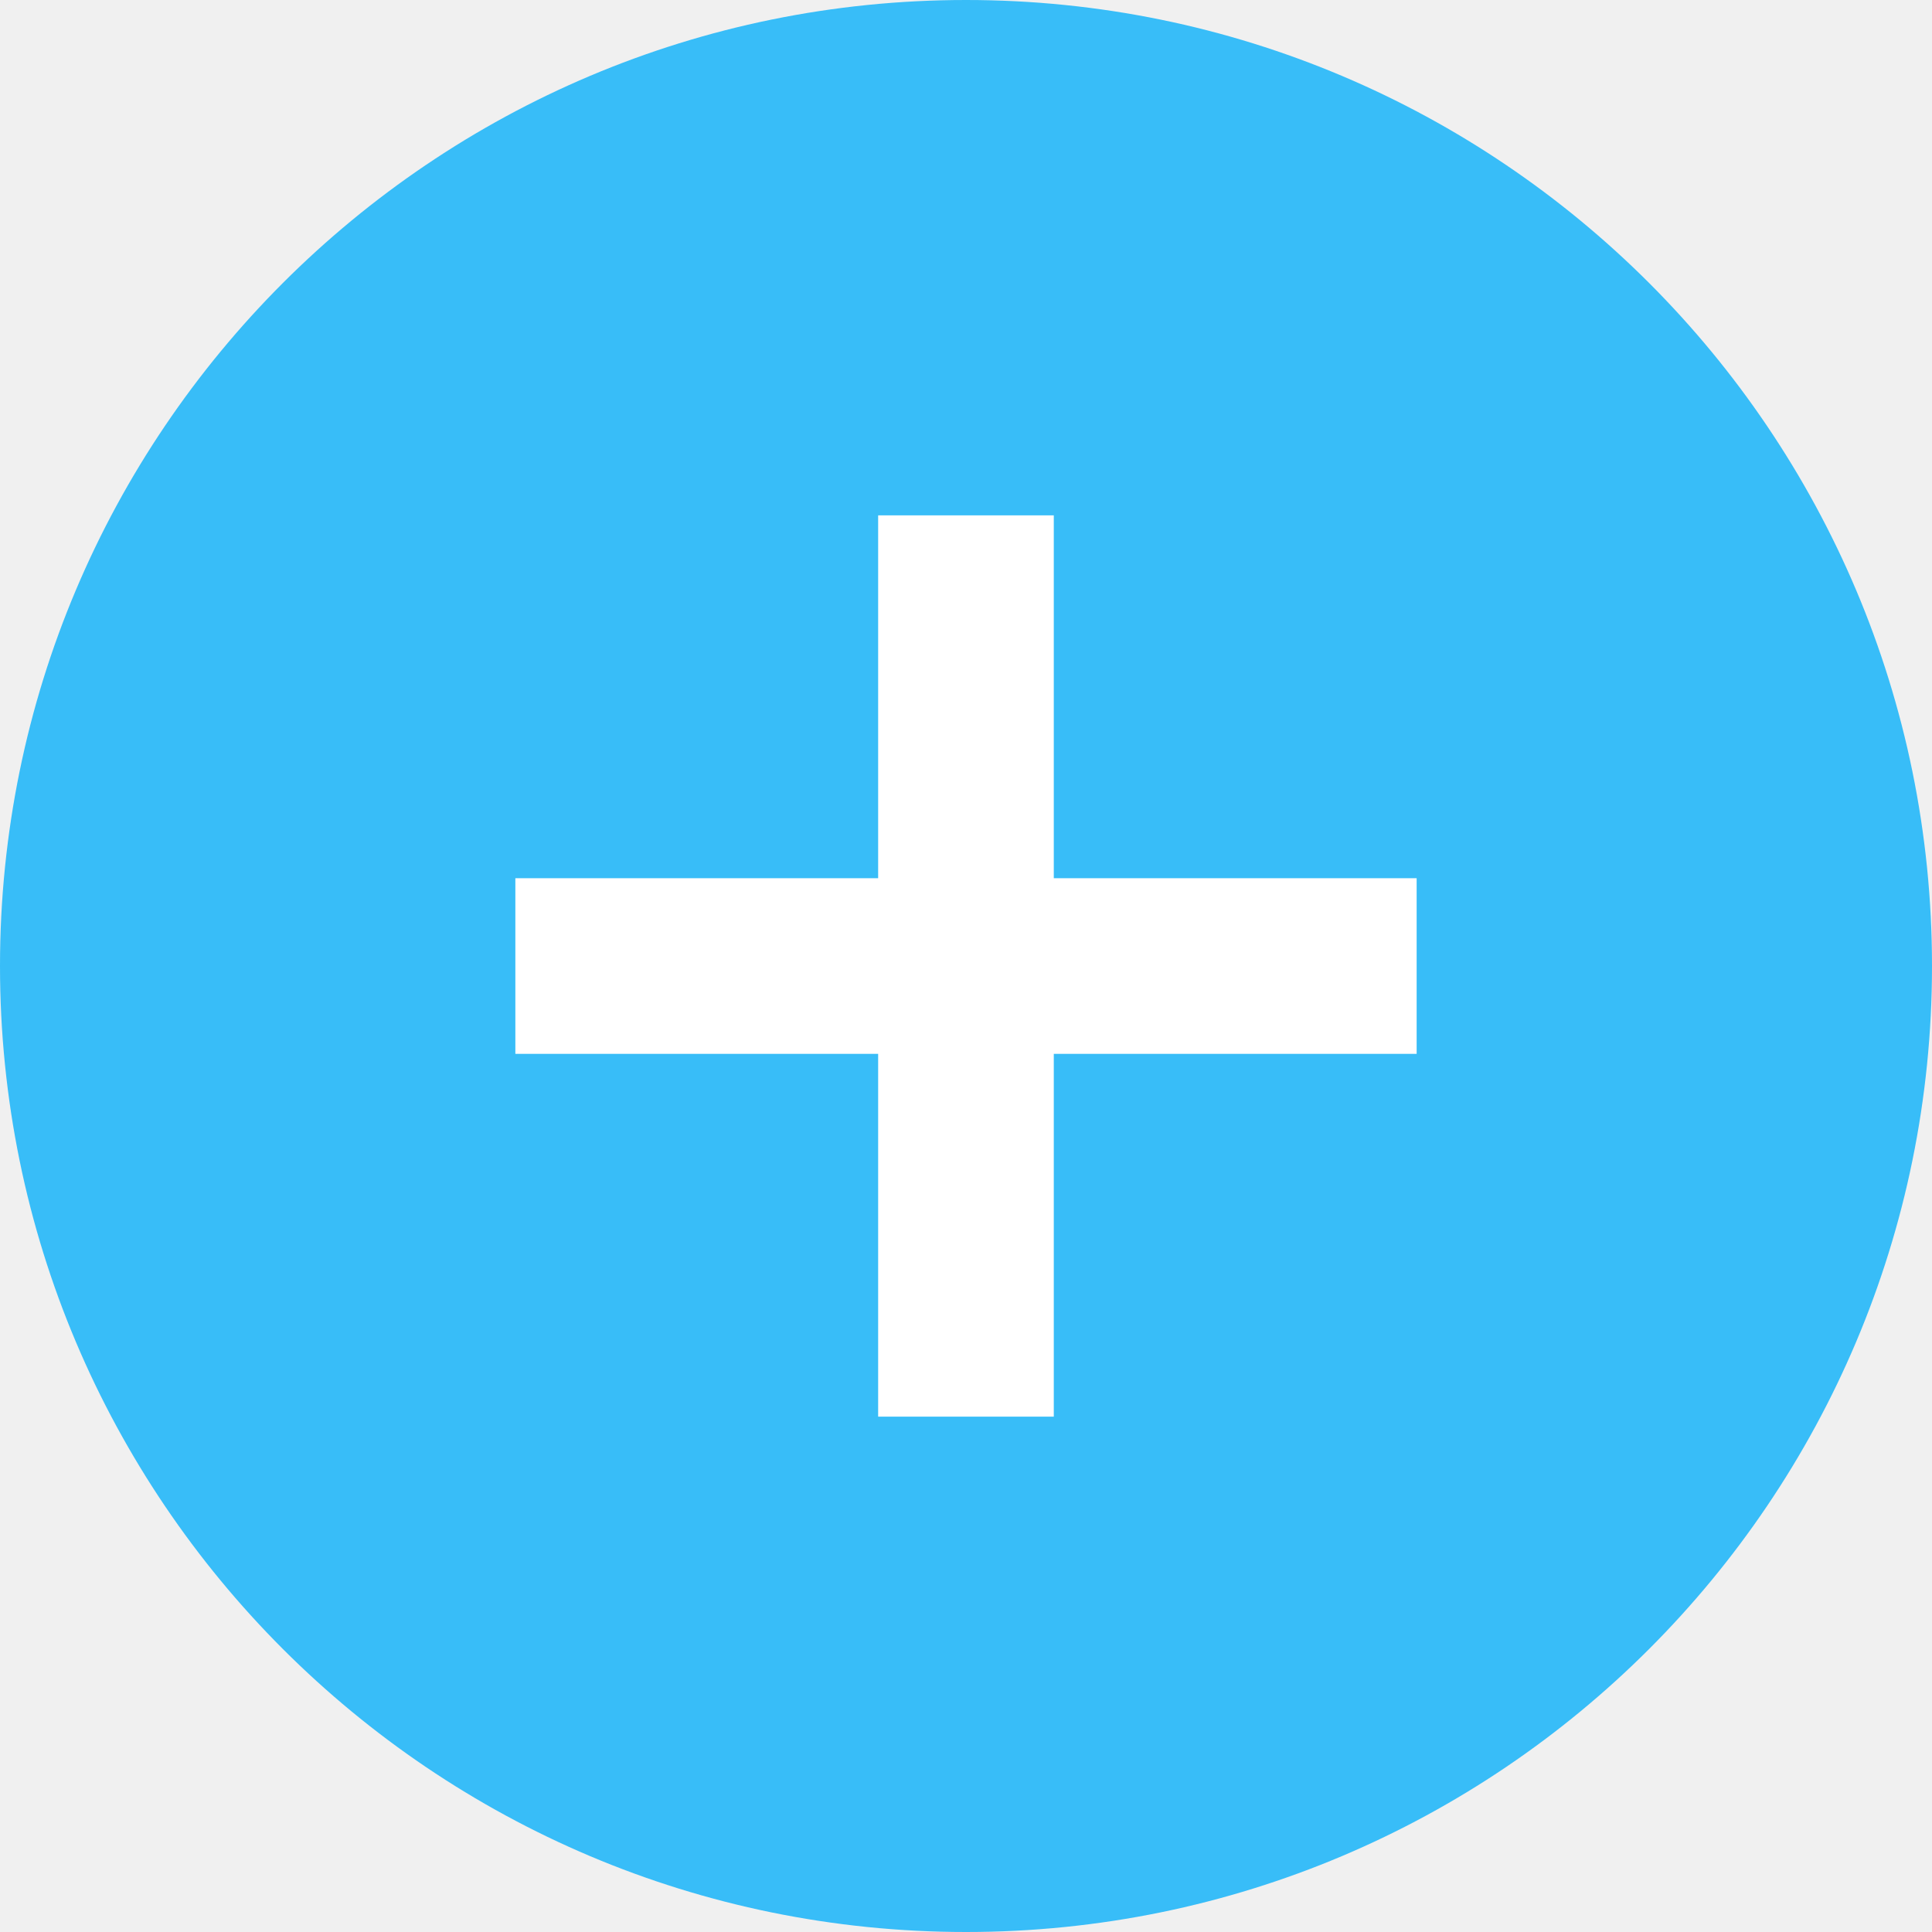
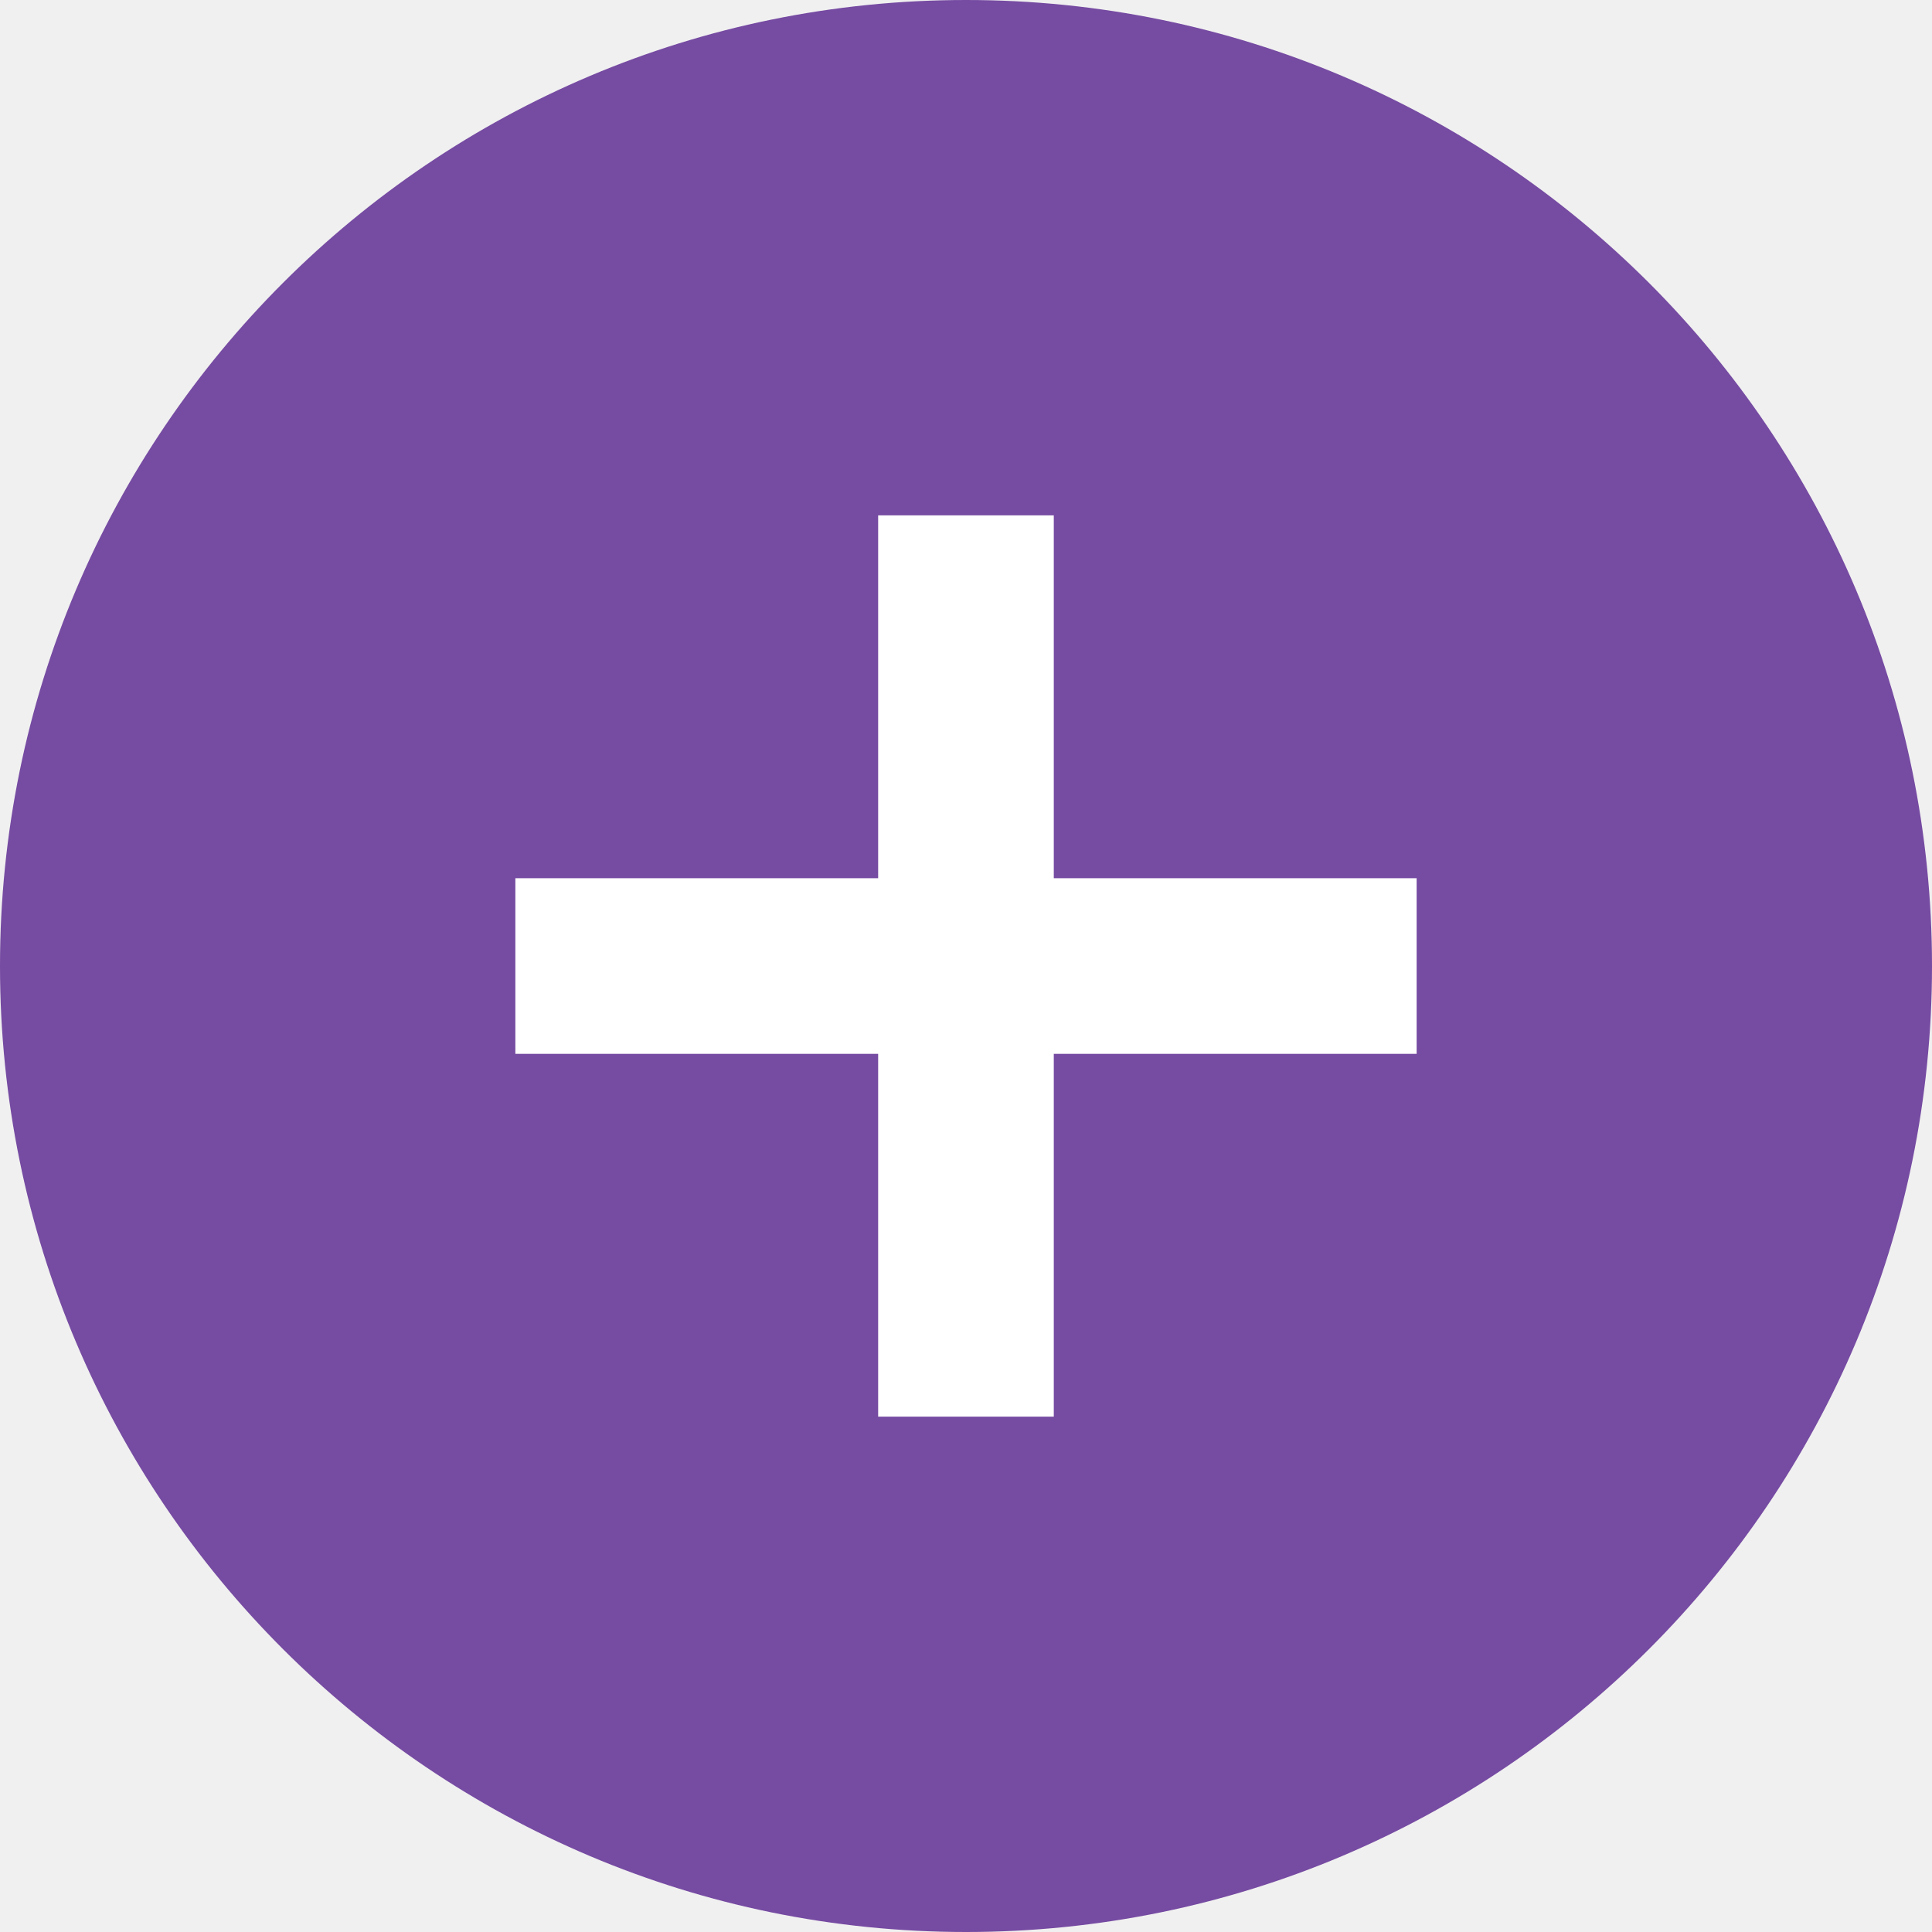
<svg xmlns="http://www.w3.org/2000/svg" id="Capa_1" data-name="Capa 1" viewBox="0 0 321.54 321.54">
  <defs>
-     <style>.cls-1{fill:#38bdf8;}.cls-2{fill:#fff;}</style>
+     <style>.cls-1{fill:#764ba2;}.cls-2{fill:#fff;}</style>
  </defs>
  <circle class="cls-1" cx="160.77" cy="160.77" r="160.77" />
  <rect class="cls-2" x="146.15" y="85.77" width="29.23" height="150" />
  <rect class="cls-2" x="167.61" y="107.23" width="29.23" height="150" transform="translate(-21.46 343) rotate(-90)" />
</svg>
